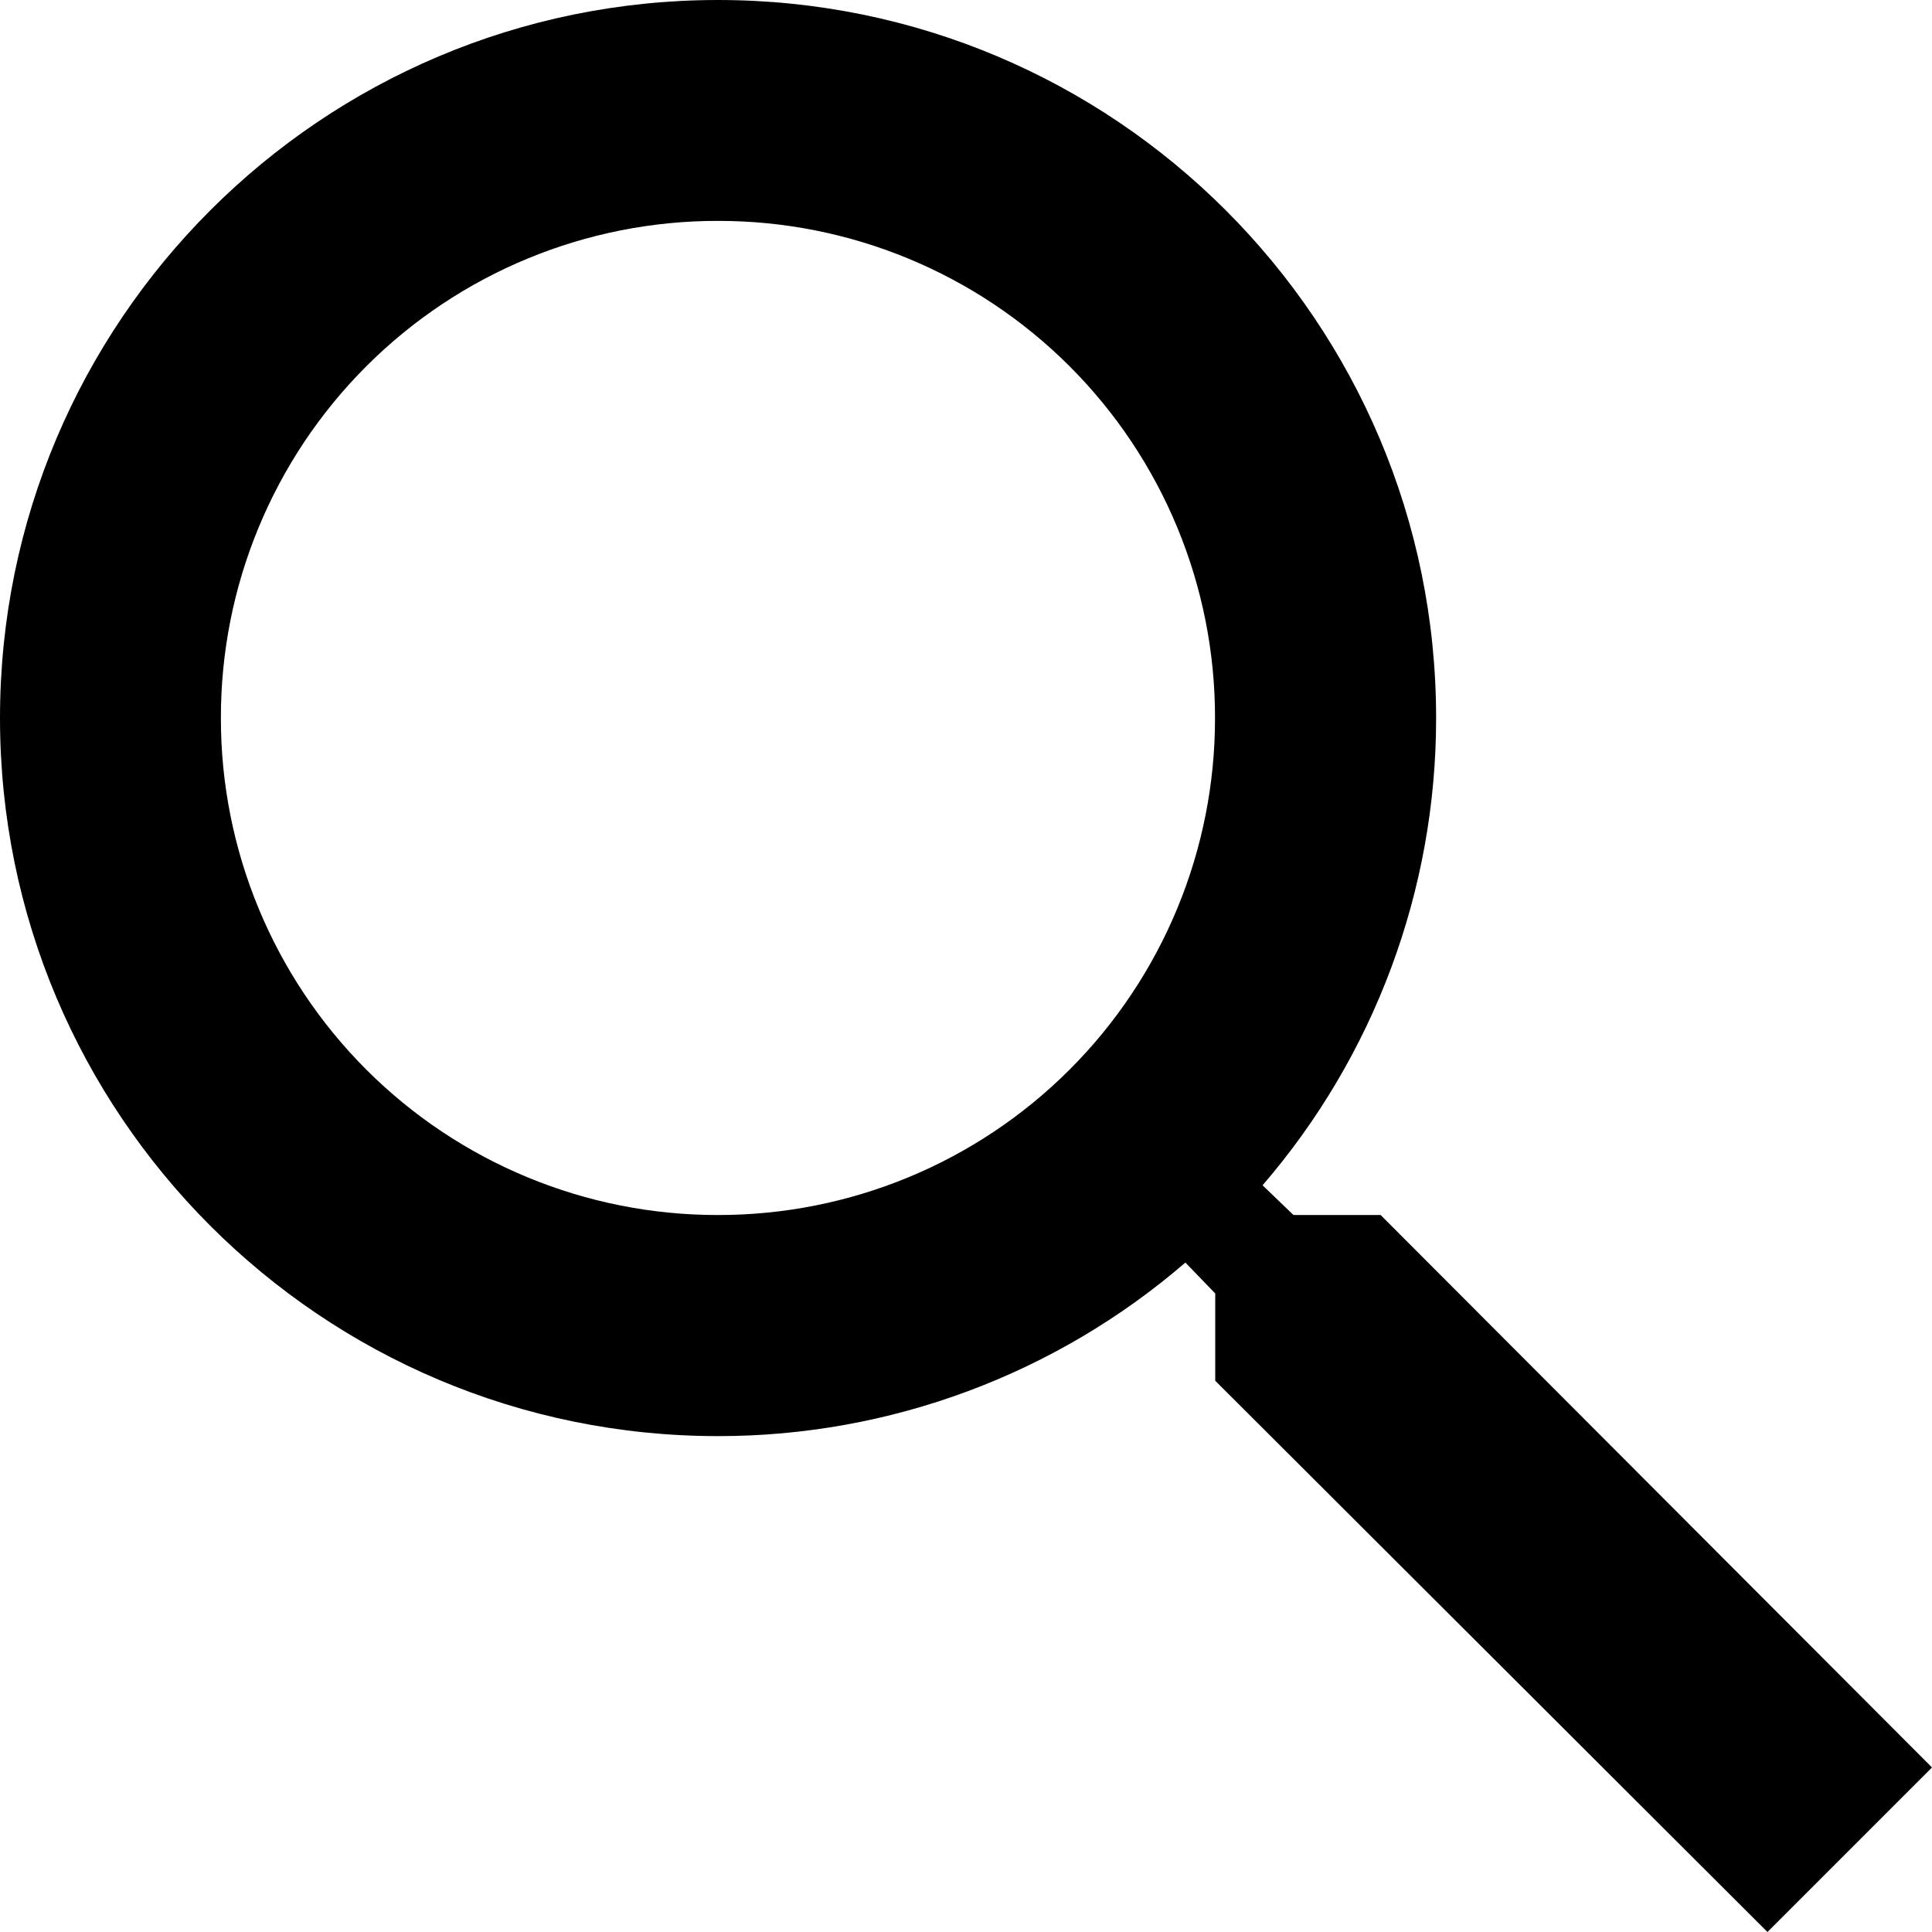
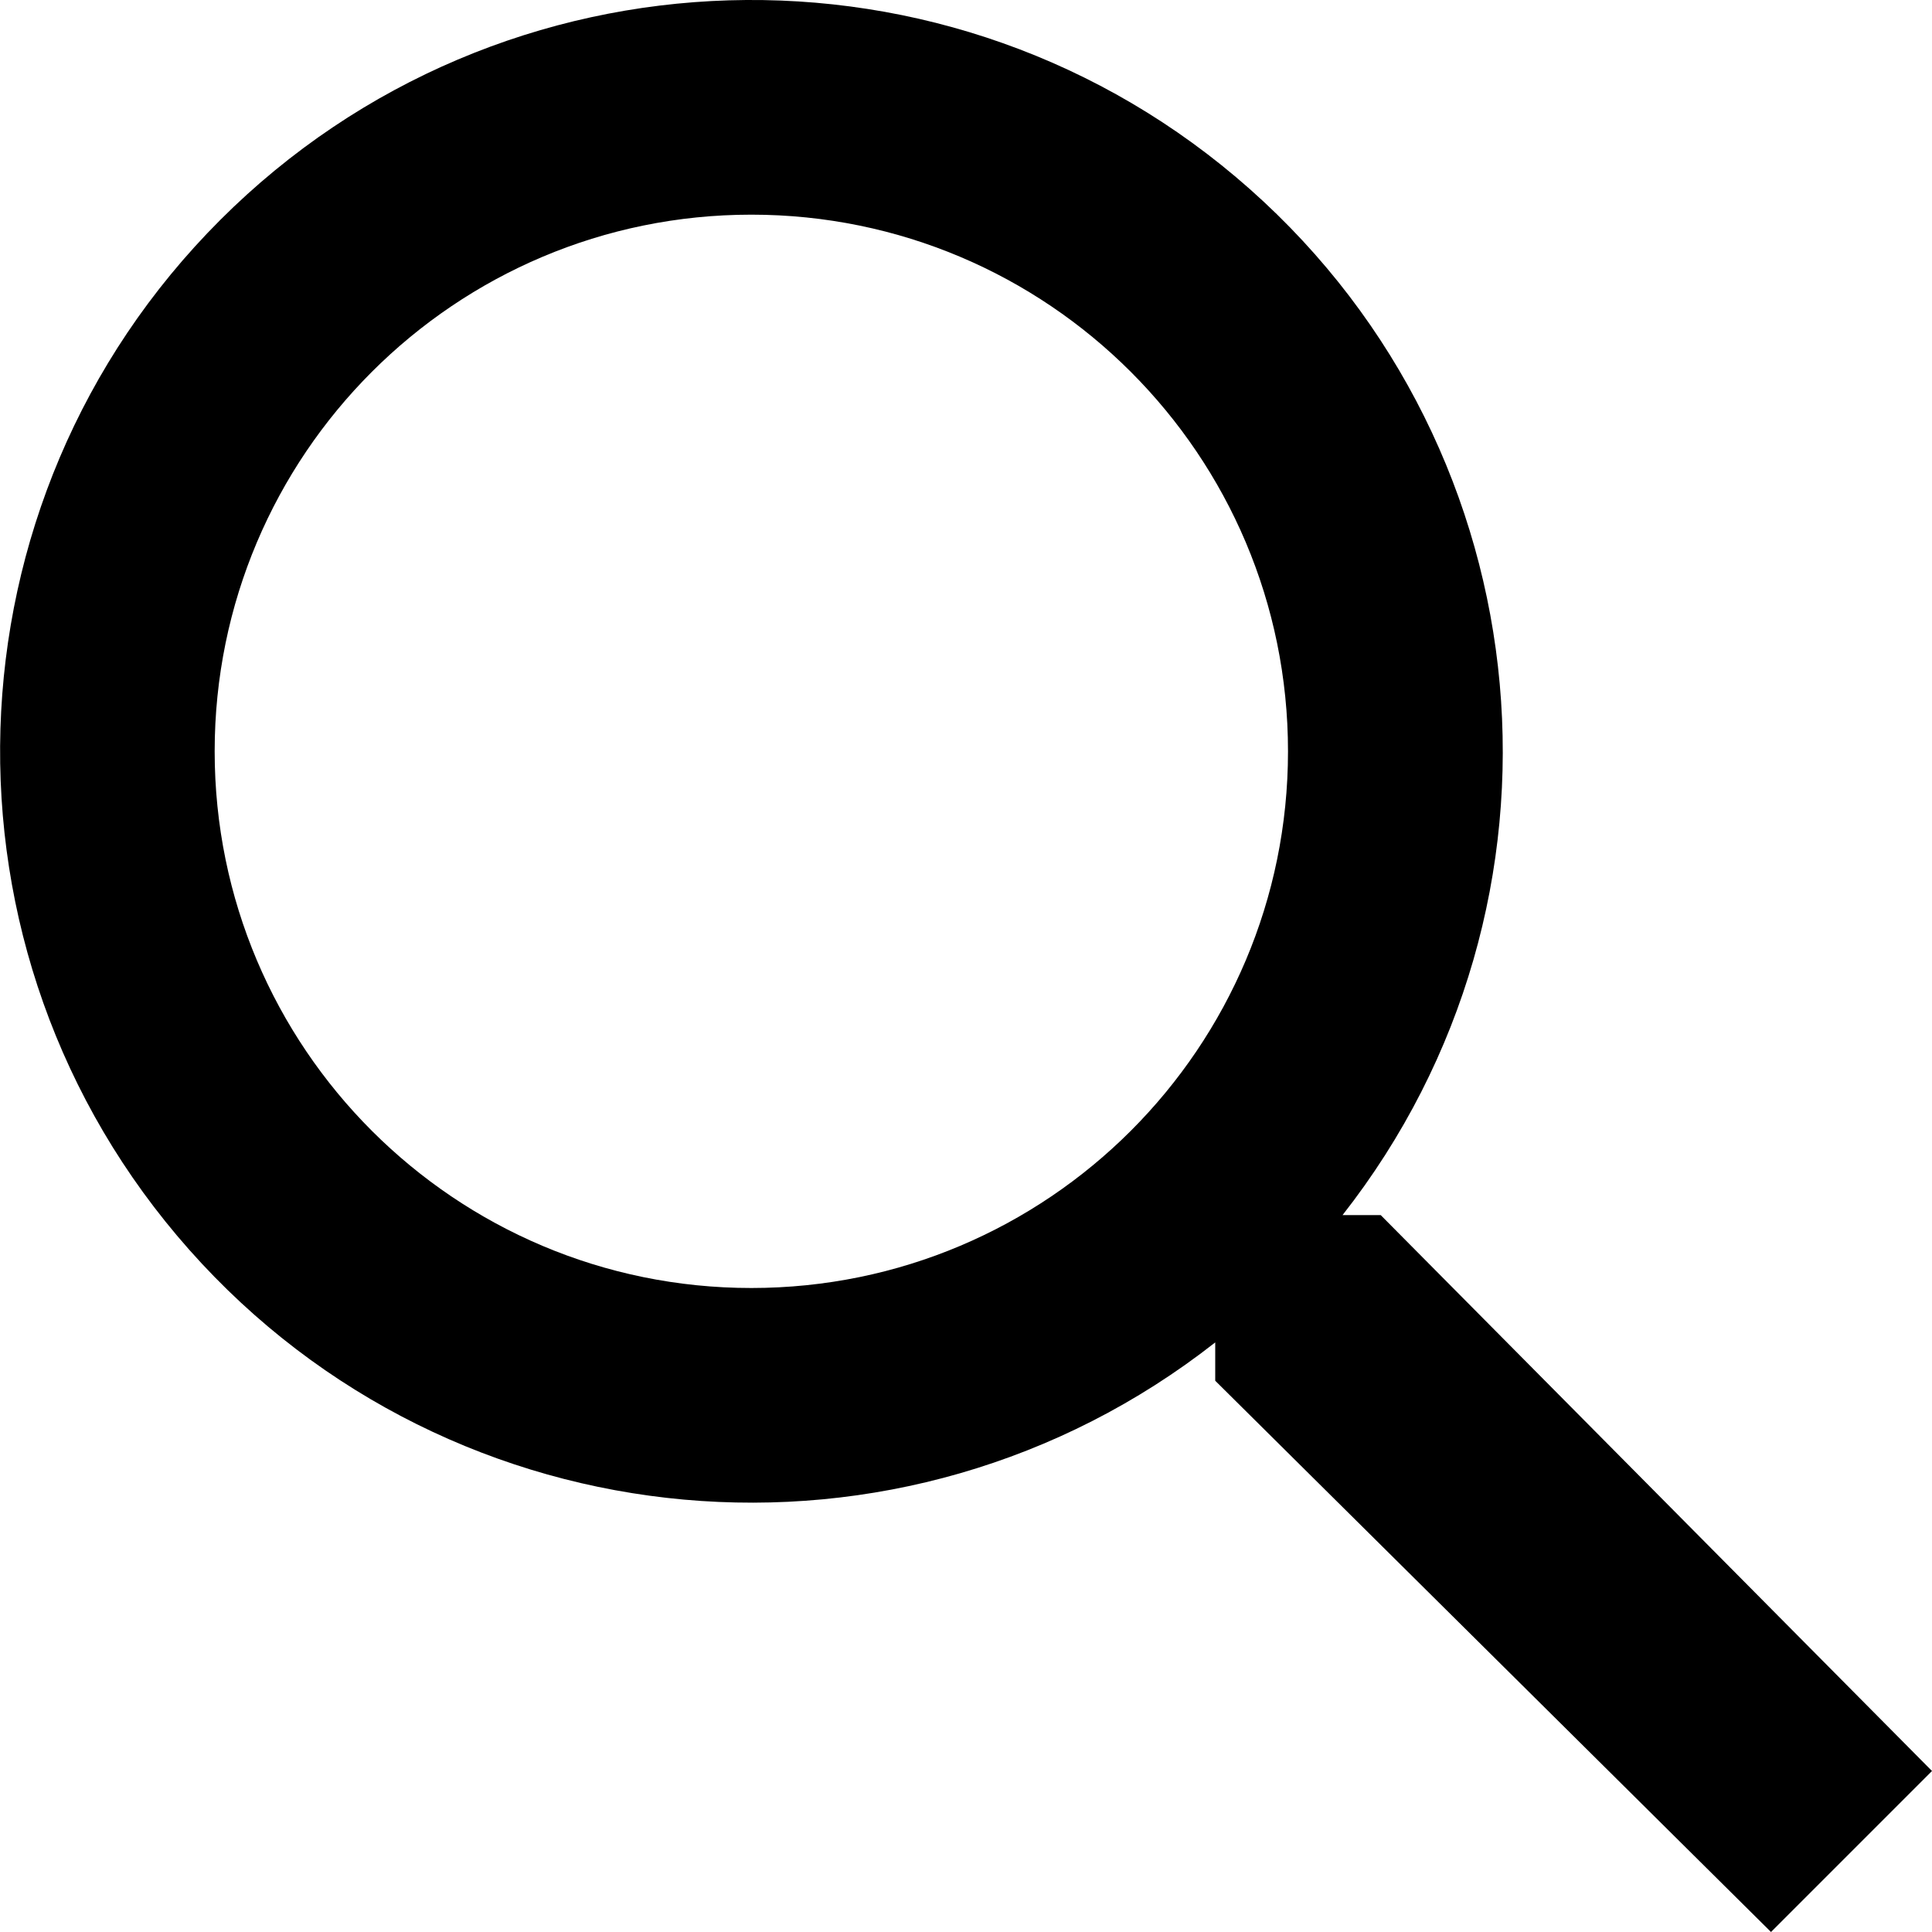
<svg role="icon" class="icon" width="18" height="18" viewBox="0 0 18 18">
-   <path d="M12.864 11.32h-.813l-.288-.277A6.66 6.66 0 0 0 13.38 6.69a6.69 6.69 0 1 0-6.69 6.69 6.66 6.66 0 0 0 4.354-1.617l.278.288v.813L16.467 18 18 16.467l-5.136-5.146v-.001zm-6.174 0a4.625 4.625 0 0 1-4.632-4.63A4.625 4.625 0 0 1 6.69 2.058a4.625 4.625 0 0 1 4.63 4.632 4.625 4.625 0 0 1-4.63 4.63z" />
+   <path d="M12.864 11.321L18 16.5 16.5 18l-5.178-5.136v-.357a7 7 0 1 1 1.186-1.186h.356zM7 12A5 5 0 1 0 7 2a5 5 0 0 0 0 10z" />
</svg>
